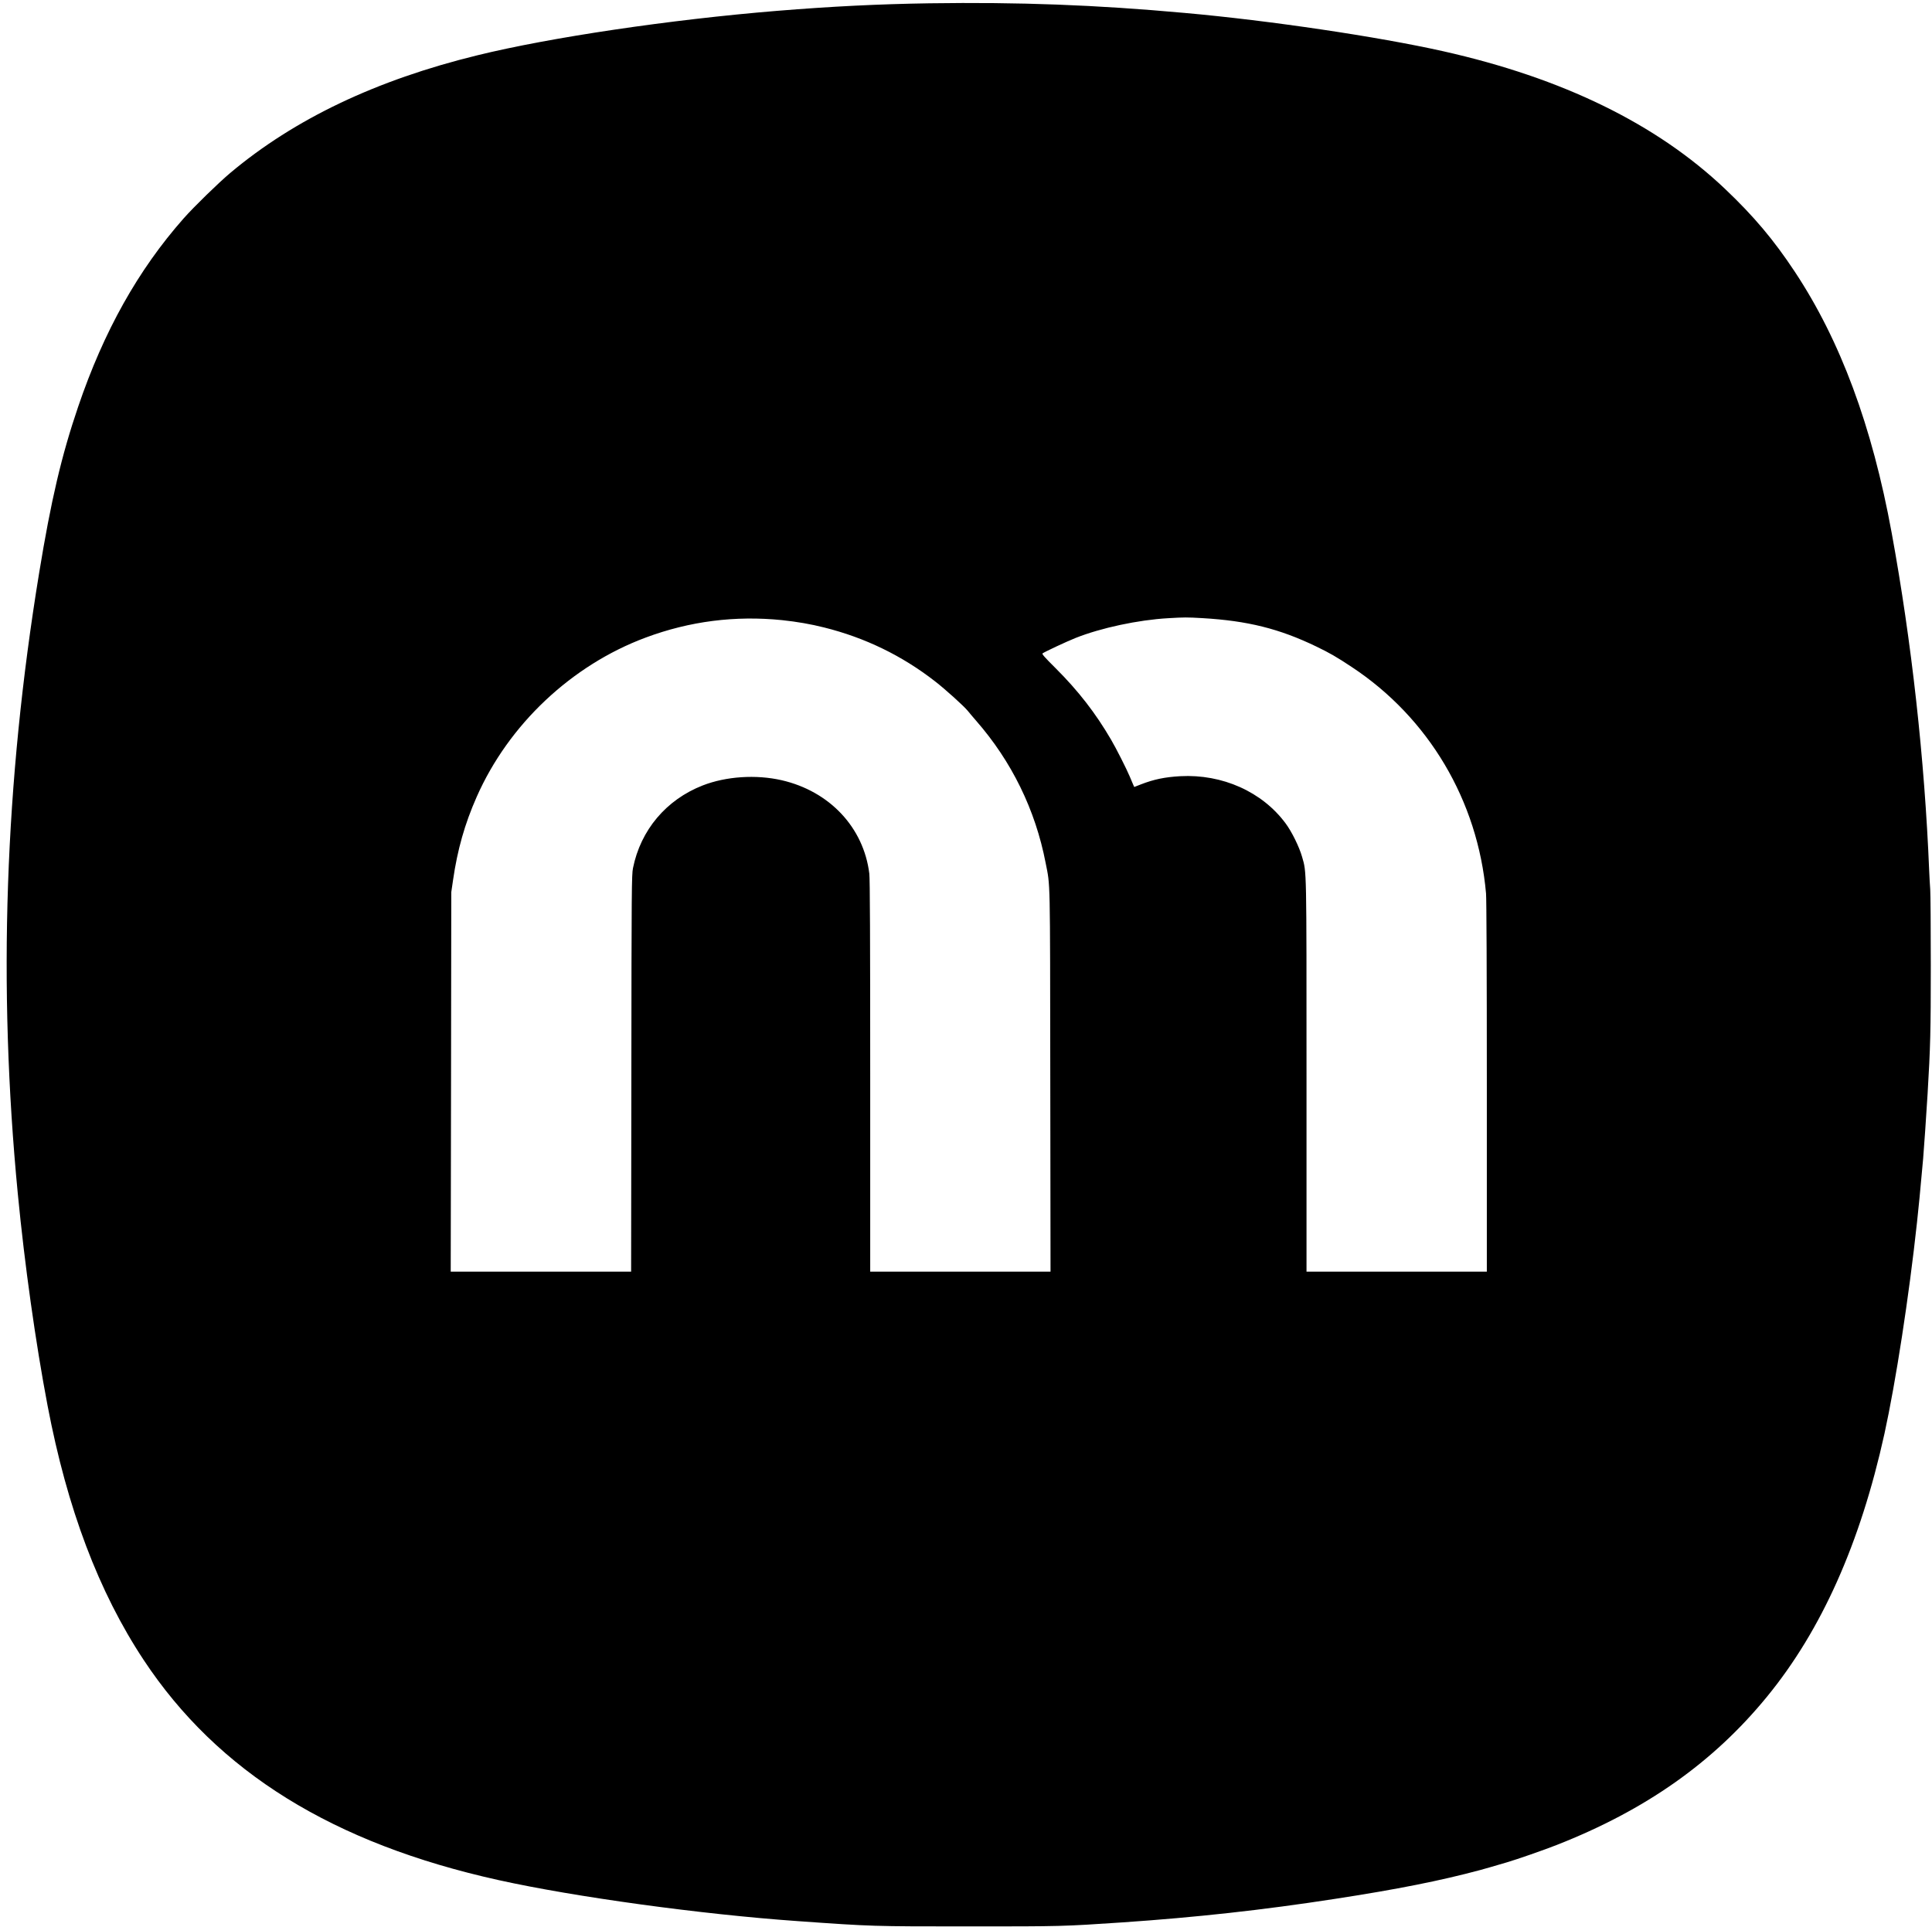
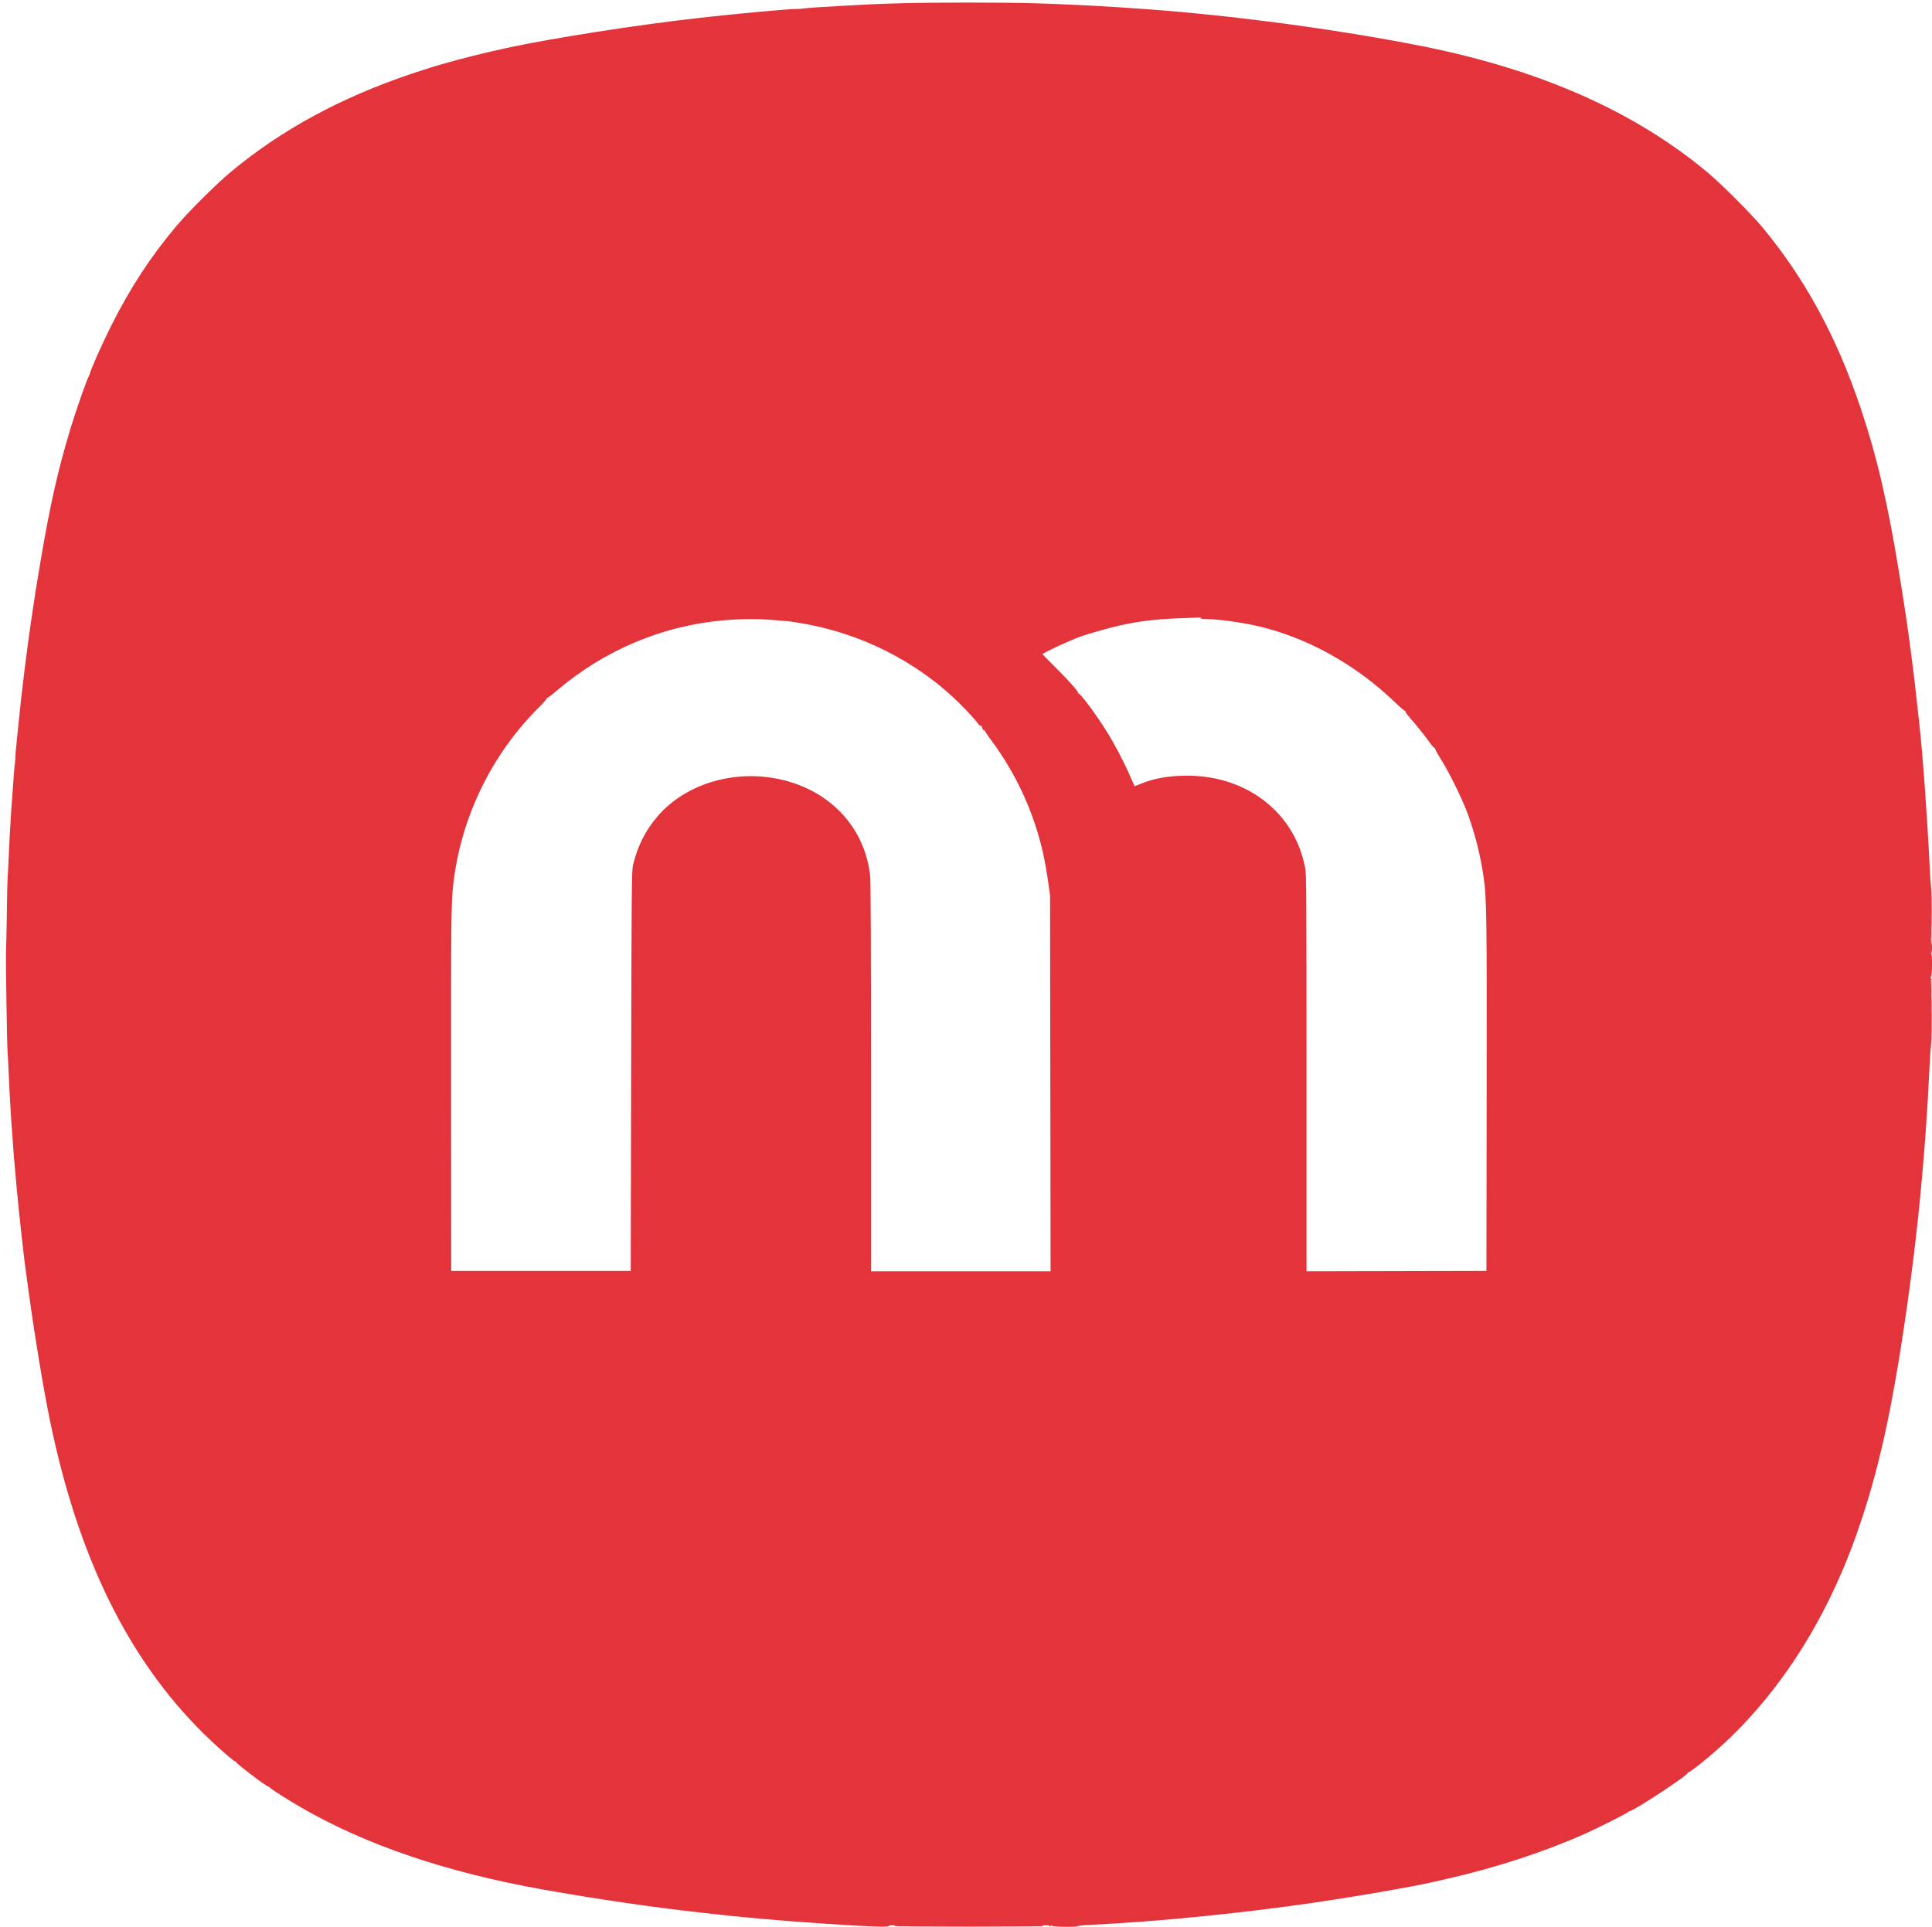
- <svg xmlns="http://www.w3.org/2000/svg" version="1.0" width="2400pt" height="2394pt" viewBox="0 0 2400 2394" preserveAspectRatio="xMidYMid meet">
-   <g transform="translate(0,2394) scale(0.1,-0.1)" fill="#000000" stroke="none">
-     <path d="M11545 23899 c-634 -10 -1207 -38 -1895 -94 -1325 -109 -2812 -329 -3720 -552 -1255 -307 -2270 -790 -3070 -1462 -144 -121 -452 -421 -580 -566 -564 -639 -990 -1399 -1309 -2338 -208 -611 -337 -1163 -485 -2067 -427 -2608 -514 -5131 -265 -7710 85 -883 221 -1852 370 -2635 244 -1280 634 -2313 1194 -3160 920 -1391 2353 -2280 4410 -2735 943 -209 2517 -425 3710 -509 931 -66 929 -66 2135 -66 1157 0 1158 0 1905 50 909 62 1746 154 2632 291 782 120 1318 227 1813 360 87 24 135 38 329 95 132 39 454 151 617 215 1108 435 1946 1026 2615 1844 677 827 1158 1905 1458 3265 140 638 305 1703 405 2630 22 203 35 335 76 790 9 99 41 568 55 800 35 588 40 776 40 1600 0 468 -3 893 -7 945 -4 52 -10 156 -13 230 -56 1383 -219 2853 -466 4200 -243 1328 -637 2389 -1204 3245 -262 396 -509 689 -865 1027 -852 809 -2019 1379 -3505 1712 -803 180 -2153 381 -3205 475 -1113 101 -2060 136 -3175 120z m3391 -7639 c563 -33 955 -131 1414 -352 166 -80 255 -131 440 -254 957 -631 1568 -1662 1670 -2814 6 -73 10 -943 10 -2407 l0 -2293 -1120 0 -1120 0 0 2423 c0 2631 2 2531 -55 2731 -35 123 -128 313 -205 416 -290 392 -785 614 -1308 586 -193 -11 -328 -39 -490 -102 l-82 -32 -14 31 c-7 18 -26 61 -41 97 -41 98 -170 353 -233 460 -191 328 -408 608 -690 889 -135 134 -171 175 -161 183 32 22 303 149 409 191 316 126 780 225 1150 246 202 12 232 12 426 1z m-5221 -25 c187 -20 355 -49 522 -91 509 -127 968 -350 1378 -669 129 -100 359 -308 407 -367 18 -23 65 -78 103 -122 442 -505 737 -1108 864 -1766 59 -302 55 -120 58 -2707 l3 -2373 -1120 0 -1120 0 0 2428 c0 1700 -3 2454 -11 2517 -70 573 -493 1024 -1089 1161 -319 73 -691 48 -981 -65 -453 -177 -771 -554 -866 -1028 -16 -83 -18 -238 -20 -2550 l-3 -2463 -1120 0 -1121 0 4 2358 3 2357 22 151 c55 379 145 697 294 1034 397 899 1178 1635 2098 1978 547 204 1112 276 1695 217z" />
-   </g>
+ <svg xmlns="http://www.w3.org/2000/svg" width="2400" height="2394" viewBox="0 0 2400 2394" version="1.1">
+   <path d="M 2398 1151.833 C 2398 1162.539, 2398.374 1169, 2398.994 1169 C 2399.910 1169, 2399.297 1136.164, 2398.361 1135.083 C 2398.162 1134.854, 2398 1142.392, 2398 1151.833 M 2398 1177.500 C 2398 1181.833, 2398.422 1185, 2399 1185 C 2399.578 1185, 2400 1181.833, 2400 1177.500 C 2400 1173.167, 2399.578 1170, 2399 1170 C 2398.422 1170, 2398 1173.167, 2398 1177.500 M 2398 1238.667 C 2398 1250.583, 2398.162 1260.146, 2398.361 1259.917 C 2399.296 1258.838, 2399.914 1217, 2398.995 1217 C 2398.366 1217, 2398 1224.962, 2398 1238.667" stroke="none" fill="#c4444c" fill-rule="evenodd" />
+   <path d="M 1118.663 4.053 C 1103.903 4.453, 1087.028 5.057, 1081.163 5.394 C 1075.298 5.732, 1061.725 6.457, 1051 7.006 C 1023.693 8.403, 1001.211 9.923, 996.500 10.692 C 994.300 11.050, 991.375 11.249, 990 11.134 C 984.473 10.670, 913.672 17.128, 870 22.081 C 789.647 31.193, 687.242 47.153, 629.894 59.503 C 604.103 65.057, 569.914 73.546, 554.500 78.224 C 550.650 79.392, 546.911 80.459, 546.191 80.594 C 544.035 80.999, 525.331 86.886, 512.500 91.198 C 423.593 121.074, 350.343 160.761, 287 213.373 C 269.079 228.258, 234.118 263.010, 219.158 280.809 C 186.598 319.549, 161.588 357.888, 137.539 405.922 C 126.787 427.398, 112.347 459.904, 111.606 464.303 C 111.495 464.961, 110.835 466.535, 110.140 467.799 C 107.465 472.668, 94.633 509.307, 88.063 530.834 C 72.392 582.187, 62.403 626.252, 50.448 696.775 C 45.230 727.554, 44.077 734.871, 38.435 773 C 33.118 808.929, 26.265 865.182, 22.538 903.500 C 21.681 912.300, 20.498 924.059, 19.907 929.631 C 19.317 935.203, 18.945 940.603, 19.080 941.631 C 19.215 942.659, 19.032 945.075, 18.672 947 C 18.082 950.156, 16.922 964.894, 13.990 1006.500 C 12.769 1023.822, 11.284 1051.365, 10.432 1072.500 C 10.078 1081.300, 9.620 1089.850, 9.416 1091.500 C 9.211 1093.150, 8.802 1112.050, 8.507 1133.500 C 8.211 1154.950, 7.759 1176.775, 7.503 1182 C 7.019 1191.876, 8.692 1301.068, 9.430 1307.715 C 9.661 1309.797, 10.126 1318.250, 10.463 1326.500 C 11.345 1348.062, 12.863 1376.236, 14.045 1393 C 17.087 1436.123, 17.209 1437.653, 20.482 1473.500 C 23.838 1510.249, 30.088 1566.516, 32.977 1586 C 33.508 1589.575, 35.108 1601.050, 36.534 1611.500 C 43.539 1662.840, 54.042 1725.963, 62.075 1765 C 96.934 1934.388, 158.723 2060.524, 252.313 2153.352 C 268.096 2169.006, 290.988 2189.125, 292.179 2188.389 C 292.658 2188.093, 292.926 2188.275, 292.775 2188.792 C 292.309 2190.387, 331.224 2220, 333.785 2220 C 334.362 2220, 334.983 2220.399, 335.167 2220.886 C 335.688 2222.271, 356.875 2235.788, 374.500 2245.978 C 454.845 2292.434, 554.809 2326.348, 674 2347.587 C 741.485 2359.612, 811.128 2369.788, 871.592 2376.459 C 908.736 2380.556, 911.932 2380.892, 924.500 2382.017 C 931.100 2382.608, 943.250 2383.731, 951.500 2384.511 C 986.313 2387.806, 1064.427 2393.027, 1088.750 2393.685 C 1098.986 2393.962, 1104 2393.753, 1104 2393.049 C 1104 2392.450, 1106.039 2392.043, 1108.750 2392.100 C 1112.615 2392.181, 1113.034 2392.348, 1111 2392.997 C 1109.625 2393.436, 1151.250 2393.791, 1203.500 2393.787 C 1255.750 2393.784, 1297.375 2393.425, 1296 2392.990 C 1294.046 2392.372, 1294.646 2392.178, 1298.750 2392.100 C 1302.329 2392.032, 1304.005 2392.398, 1304.015 2393.250 C 1304.026 2394.097, 1304.372 2394.017, 1305.091 2393 C 1305.890 2391.871, 1306.278 2391.809, 1306.659 2392.750 C 1307.252 2394.210, 1339 2394.597, 1339 2393.145 C 1339 2392.674, 1345.638 2391.976, 1353.750 2391.594 C 1437.591 2387.640, 1543.948 2377.050, 1635.500 2363.540 C 1688.590 2355.706, 1753.618 2344.402, 1779.500 2338.507 C 1782.800 2337.756, 1791.800 2335.706, 1799.500 2333.953 C 1857.706 2320.700, 1917.844 2301.037, 1967.500 2279.024 C 1984.572 2271.456, 2023 2252.106, 2023 2251.078 C 2023 2250.668, 2023.573 2250.333, 2024.273 2250.333 C 2028.998 2250.333, 2097.774 2205.062, 2096.408 2202.851 C 2096.119 2202.383, 2096.696 2201.993, 2097.691 2201.985 C 2099.606 2201.970, 2120.416 2185.345, 2135.500 2171.781 C 2209.524 2105.214, 2268.033 2014.316, 2306.094 1906.752 C 2333.384 1829.626, 2350.528 1752.288, 2368.997 1623 C 2373.888 1588.758, 2379.150 1546.802, 2381.976 1519.500 C 2382.602 1513.450, 2383.531 1504.900, 2384.040 1500.500 C 2385.077 1491.536, 2389.547 1441.843, 2390.427 1429.500 C 2390.741 1425.100, 2391.653 1412.725, 2392.454 1402 C 2393.937 1382.146, 2395.247 1359.718, 2397.068 1323 C 2397.627 1311.725, 2398.456 1300.025, 2398.909 1297 C 2399.362 1293.975, 2399.711 1277.775, 2399.686 1261 C 2399.650 1237.340, 2399.503 1233.864, 2399.029 1245.500 L 2398.418 1260.500 2398.209 1238.750 C 2398.047 1221.912, 2398.282 1216.997, 2399.250 1216.985 C 2400.084 1216.974, 2400.004 1216.656, 2399.008 1216.026 C 2397.820 1215.275, 2397.770 1214.830, 2398.758 1213.842 C 2400.315 1212.285, 2400.544 1185, 2399 1185 C 2397.473 1185, 2397.713 1170.282, 2399.250 1169.662 C 2400.250 1169.259, 2400.250 1169.142, 2399.250 1169.079 C 2398.293 1169.019, 2398.047 1164.956, 2398.201 1151.750 L 2398.402 1134.500 2399.024 1146.500 C 2399.513 1155.933, 2399.655 1153.366, 2399.688 1134.500 C 2399.711 1121.300, 2399.356 1107.350, 2398.899 1103.500 C 2398.442 1099.650, 2397.611 1087.050, 2397.052 1075.500 C 2394.048 1013.407, 2388.357 935.518, 2384.045 897.500 C 2383.483 892.550, 2382.317 881.975, 2381.452 874 C 2378.868 850.157, 2378.089 843.582, 2374.943 819 C 2370.052 780.797, 2367.403 762.714, 2359.930 716.500 C 2345.329 626.217, 2331.952 568.477, 2311.487 507.414 C 2281.940 419.248, 2242.453 346.492, 2189.418 282.500 C 2175.907 266.198, 2137.531 227.795, 2121 214.035 C 2030.116 138.384, 1914.150 87.002, 1768 57.630 C 1711.017 46.179, 1635.404 34.128, 1570 26.075 C 1526.395 20.706, 1530.407 21.157, 1489 16.975 C 1429.980 11.013, 1347.735 5.824, 1283.500 4.008 C 1244.610 2.910, 1159.962 2.932, 1118.663 4.053 M 1469 768.034 C 1437.842 769.010, 1417.092 771.422, 1391 777.101 C 1379.008 779.712, 1349.624 788.093, 1340.784 791.425 C 1327.213 796.541, 1298.183 810.020, 1295.087 812.642 C 1294.861 812.834, 1301.430 819.631, 1309.686 827.746 C 1327.030 844.794, 1340.267 859.758, 1339.336 861.265 C 1338.981 861.839, 1339.151 862.025, 1339.712 861.678 C 1341.452 860.603, 1361.028 886.843, 1374.271 908 C 1384.054 923.629, 1395.167 944.614, 1402.602 961.500 C 1406.235 969.750, 1409.302 976.604, 1409.418 976.731 C 1409.534 976.858, 1412.764 975.644, 1416.596 974.034 C 1433.303 967.015, 1452.491 963.665, 1475.500 963.750 C 1550.135 964.027, 1609.115 1010.771, 1621.550 1079.500 C 1622.787 1086.340, 1622.997 1123.163, 1622.999 1333.500 L 1623 1579.500 1734.750 1579.255 L 1846.500 1579.009 1846.797 1362.255 C 1847.104 1137.773, 1846.809 1116.399, 1843.042 1090 C 1839.219 1063.203, 1832.271 1035.630, 1822.969 1010.341 C 1816.385 992.439, 1800.406 959.994, 1790.117 943.634 C 1785.667 936.558, 1782.314 930.301, 1782.667 929.730 C 1783.020 929.158, 1782.848 928.976, 1782.284 929.324 C 1781.721 929.672, 1779.297 927.159, 1776.897 923.738 C 1771.208 915.627, 1758.970 900.299, 1751.228 891.586 C 1747.849 887.784, 1745.363 884.184, 1745.703 883.586 C 1746.043 882.989, 1745.955 882.831, 1745.507 883.236 C 1745.060 883.641, 1739.700 879.141, 1733.597 873.236 C 1683.825 825.083, 1621.684 790.870, 1559 777.110 C 1539.211 772.766, 1510.119 769.011, 1496.191 769.003 C 1492.907 769.001, 1491.118 768.619, 1491.500 768 C 1491.840 767.450, 1491.979 767.074, 1491.809 767.164 C 1491.639 767.255, 1481.375 767.646, 1469 768.034 M 901 770.547 C 823.531 776.906, 750.503 807.636, 690.356 859.184 C 684.777 863.966, 679.867 867.568, 679.446 867.189 C 679.024 866.810, 678.944 866.967, 679.267 867.537 C 679.591 868.108, 675.335 873.058, 669.811 878.537 C 610.458 937.409, 572.506 1015.760, 563.022 1099 C 560.491 1121.218, 560.233 1146.249, 560.363 1357.259 L 560.500 1579.018 672 1579.018 L 783.500 1579.018 784.042 1330.759 C 784.534 1105.649, 784.737 1081.847, 786.220 1075.500 C 791.834 1051.478, 801.596 1031.978, 816.919 1014.174 C 853.977 971.117, 919.612 953.684, 979.559 970.976 C 1036.252 987.329, 1074.834 1031.942, 1080.945 1088.211 C 1081.655 1094.746, 1082 1176.666, 1082 1338.711 L 1082 1579.500 1193.532 1579.500 L 1305.064 1579.500 1304.749 1346 L 1304.434 1112.500 1302.175 1096.500 C 1298.224 1068.522, 1293.493 1047.579, 1286.024 1025 C 1273.251 986.385, 1254.262 950.141, 1229.705 917.500 C 1226.394 913.100, 1223.682 908.938, 1223.676 908.250 C 1223.671 907.563, 1223.446 907.221, 1223.175 907.491 C 1222.281 908.385, 1220 905.789, 1220 903.878 C 1220 902.845, 1219.351 902, 1218.557 902 C 1217.763 902, 1216.525 901.173, 1215.807 900.162 C 1212.382 895.344, 1203.489 885.512, 1193.500 875.500 C 1140.628 822.503, 1069.092 786.213, 993.500 774.041 C 989.650 773.421, 985.150 772.694, 983.500 772.425 C 981.850 772.156, 972.410 771.275, 962.523 770.468 C 941.498 768.751, 922.586 768.776, 901 770.547" stroke="none" fill="#e3343c" fill-rule="evenodd" />
</svg>
